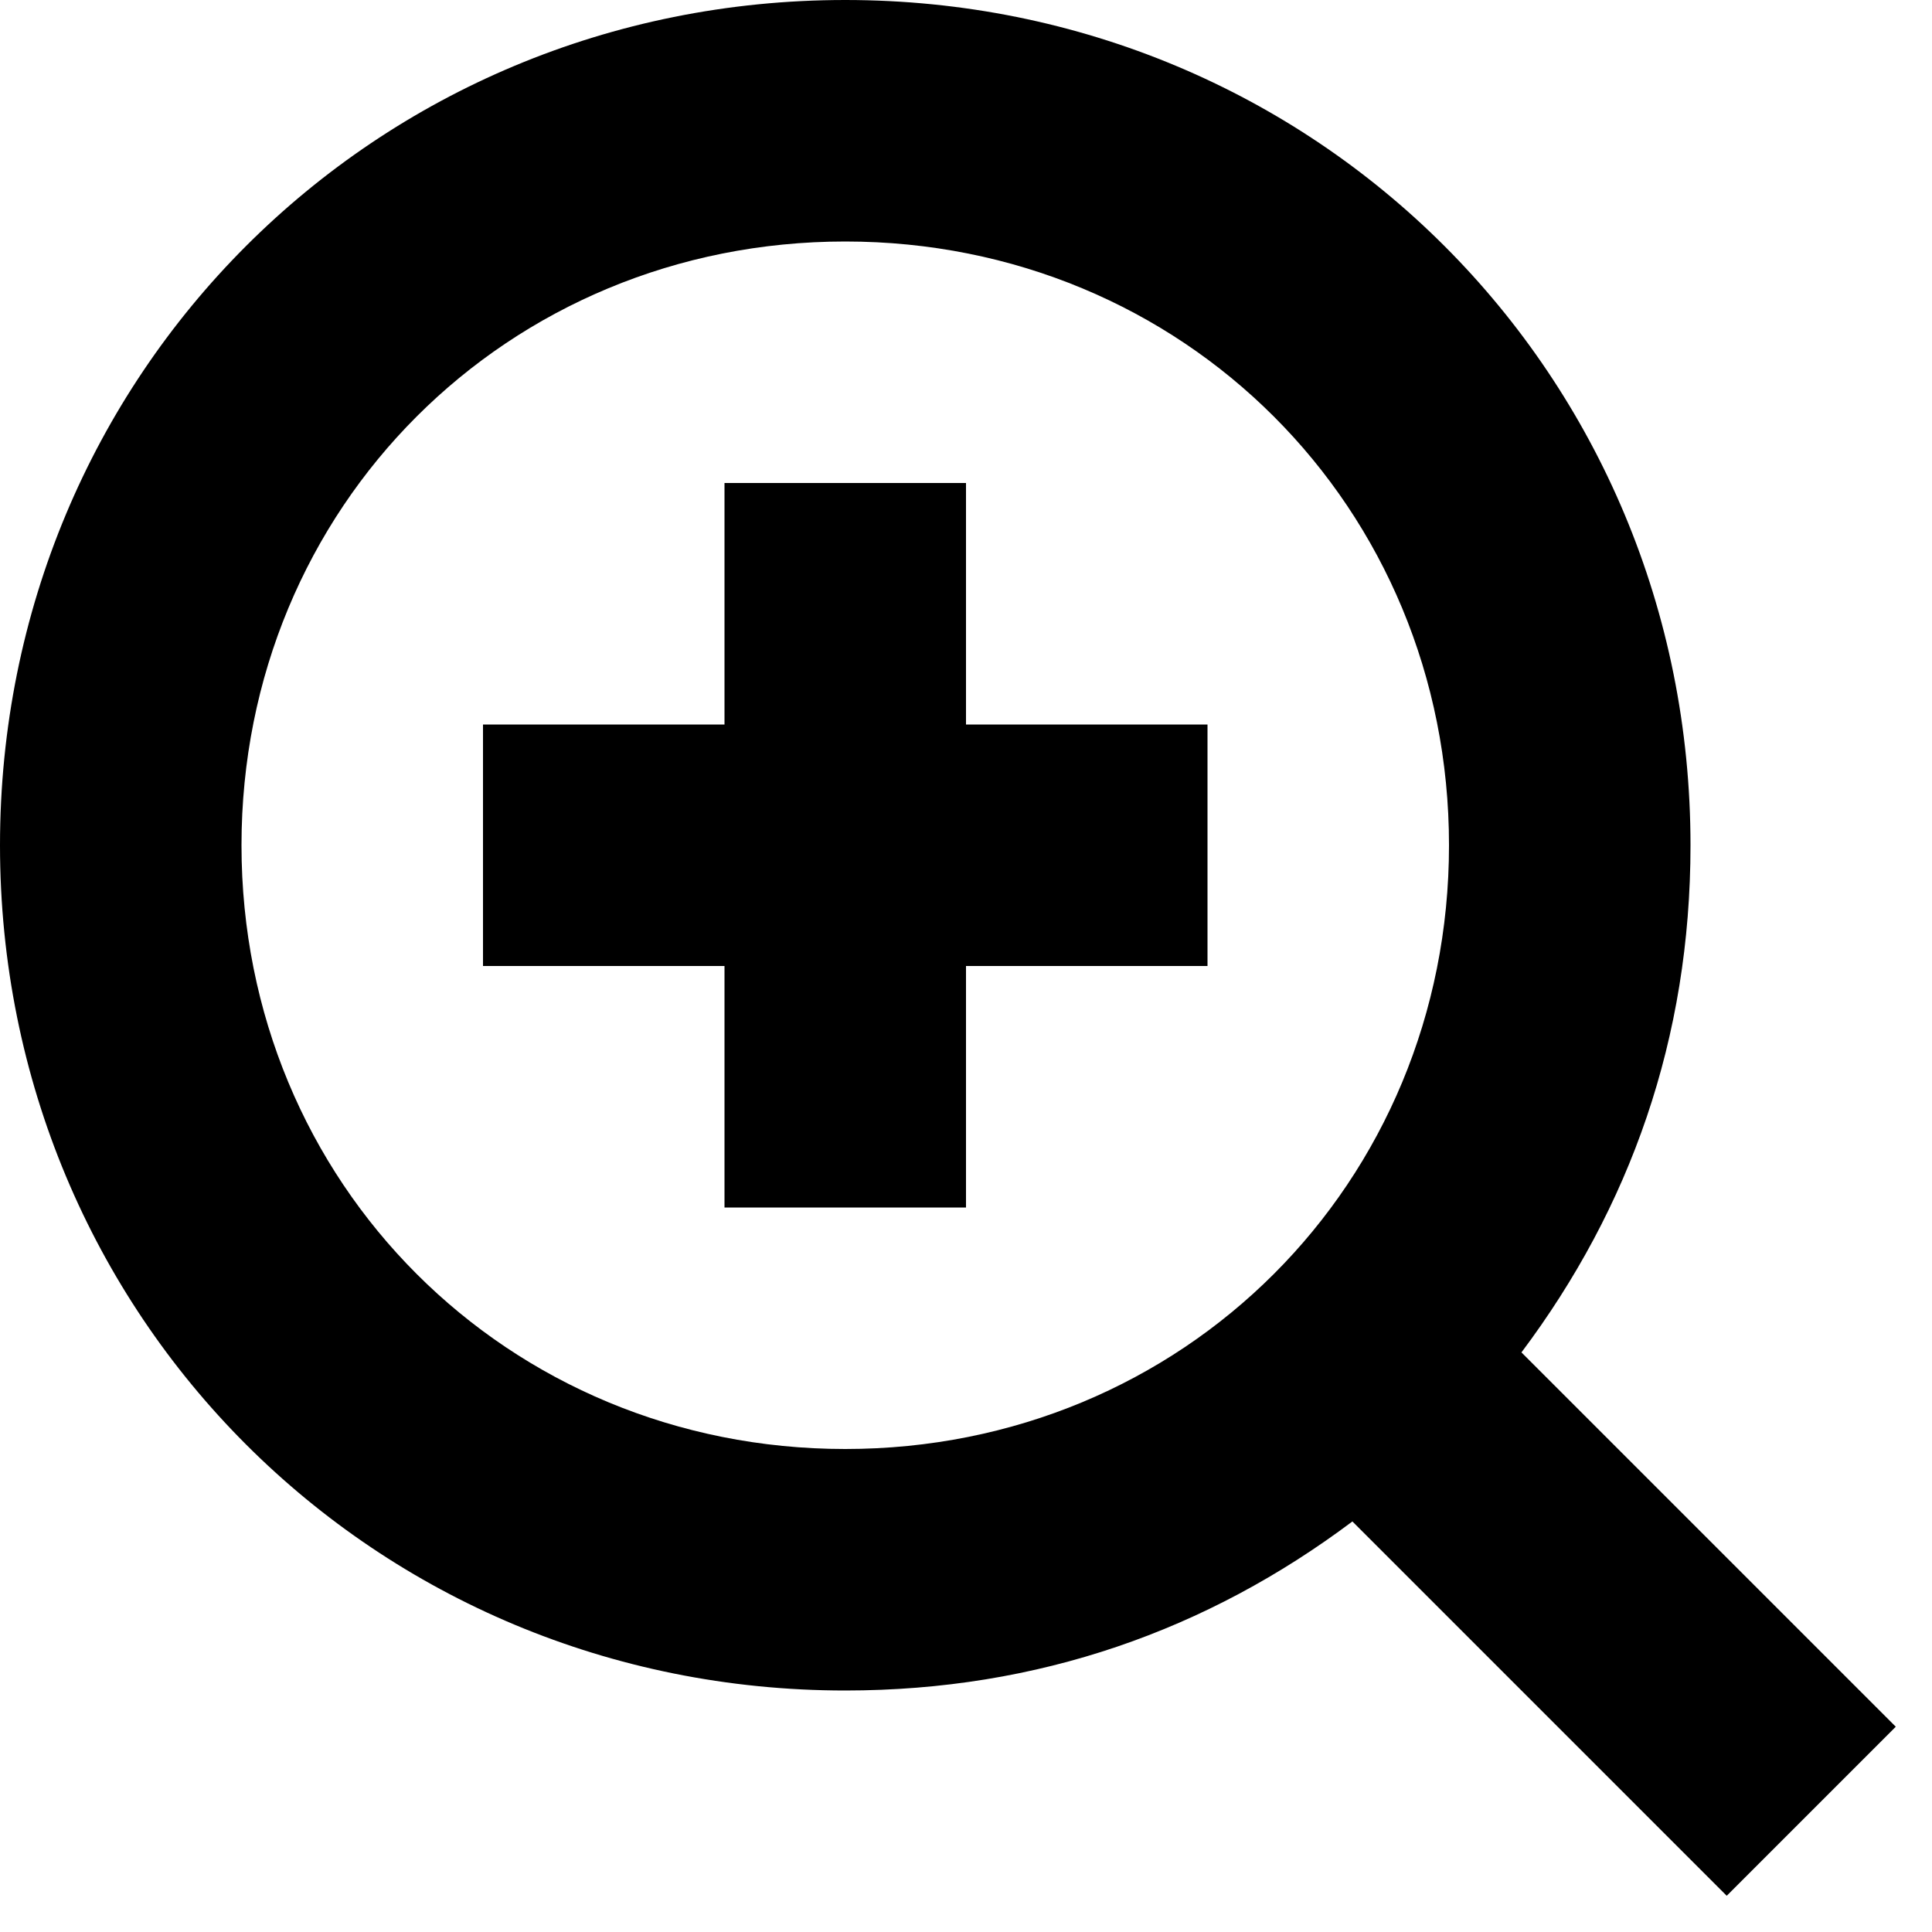
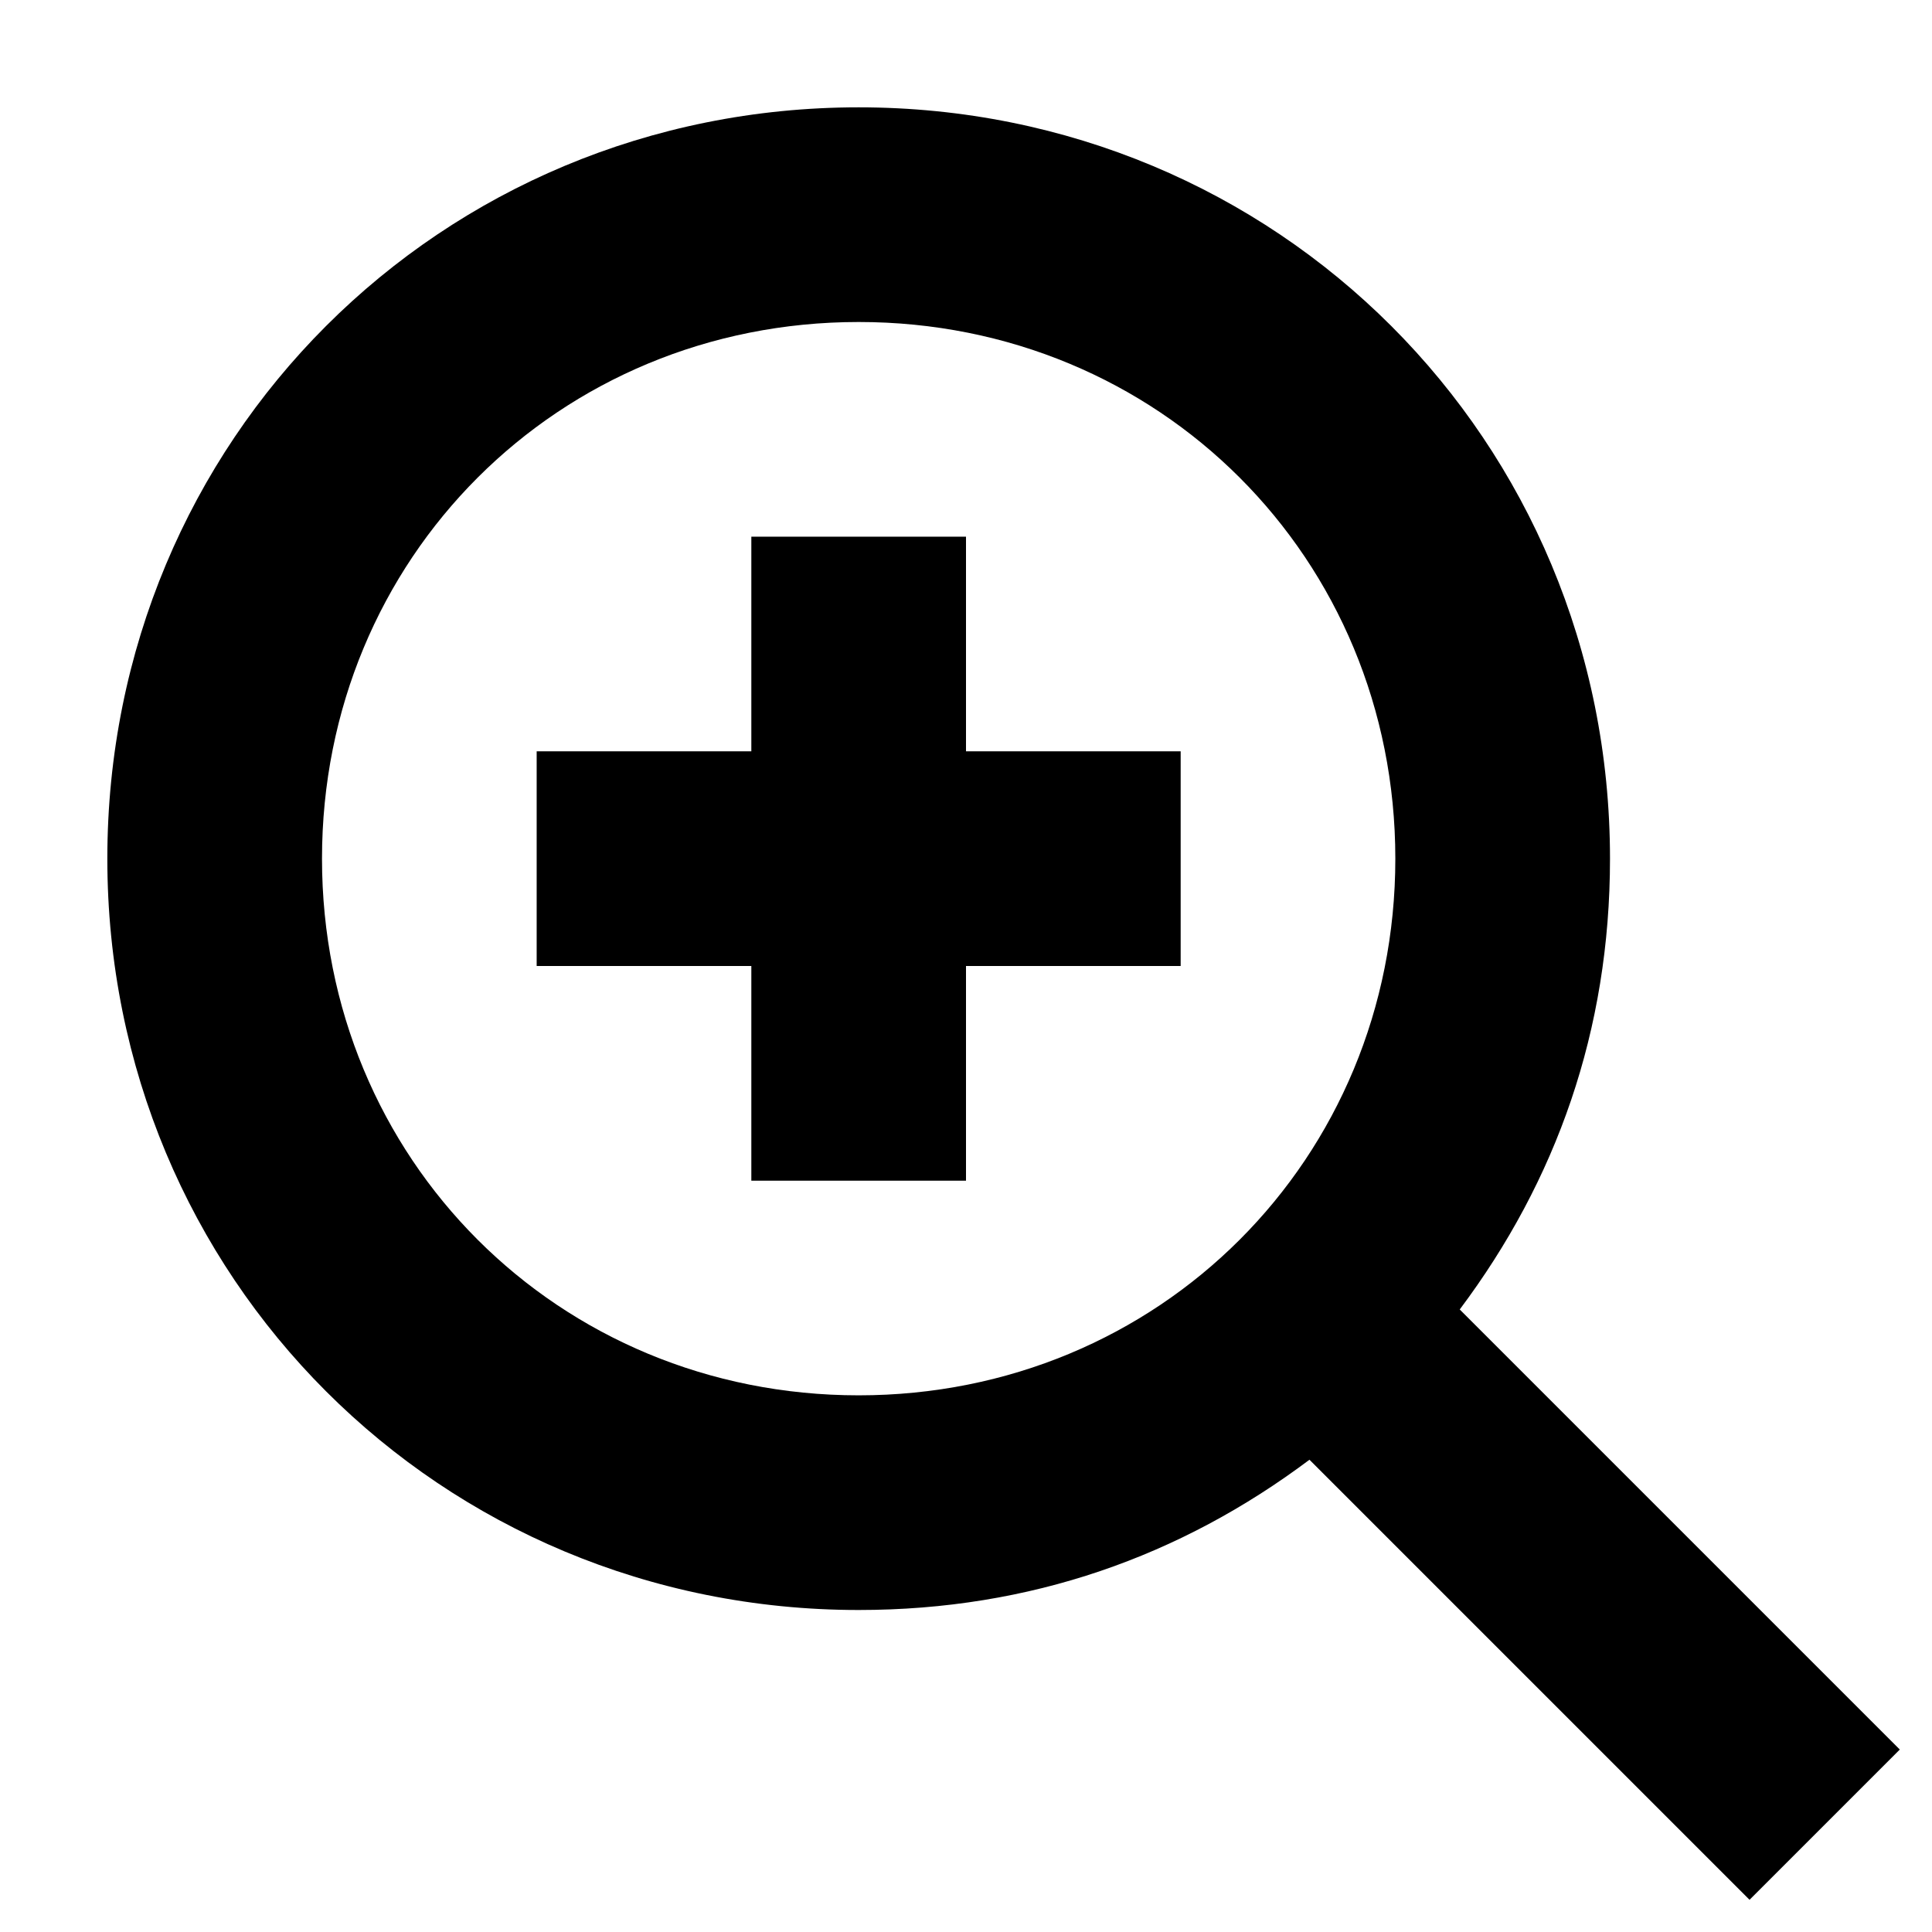
- <svg xmlns="http://www.w3.org/2000/svg" version="1.1" id="_x31_" x="0px" y="0px" viewBox="0 0 16 16" style="enable-background:new 0 0 16 16;" xml:space="preserve">
+ <svg xmlns="http://www.w3.org/2000/svg" version="1.1" id="_x31_" x="0px" y="0px" viewBox="0 0 18 18" style="enable-background:new 0 0 18 18;" xml:space="preserve">
  <style type="text/css">
	.st0{fill-rule:evenodd;clip-rule:evenodd;}
</style>
-   <path id="_x32_" class="st0" d="M15.7,14.3l-1.4,1.4l-3.1-3.1C10,13.5,8.6,14,7,14c-3.9,0-7-3.1-7-7s3.1-7,7-7s7,3.1,7,7  c0,1.6-0.5,3-1.4,4.2L15.7,14.3z M7,2C4.2,2,2,4.2,2,7s2.2,5,5,5s5-2.2,5-5S9.8,2,7,2z M8,10H6V8H4V6h2V4h2v2h2v2H8V10z" fill="currentColor" />
+   <path id="_x32_" class="st0" d="M17.7,16.3l-1.4,1.4l-4.1-4.1C11,14.5,9.6,15,8,15c-3.9,0-7-3.1-7-7s3.1-7,7-7s7,3.1,7,7  c0,1.6-0.5,3-1.4,4.2L17.7,16.3z M8,3C5.2,3,3,5.2,3,8s2.2,5,5,5s5-2.2,5-5S10.8,3,8,3z M9,11H7V9H5V7h2V5h2v2h2v2H9V11z" fill="currentColor" />
</svg>
